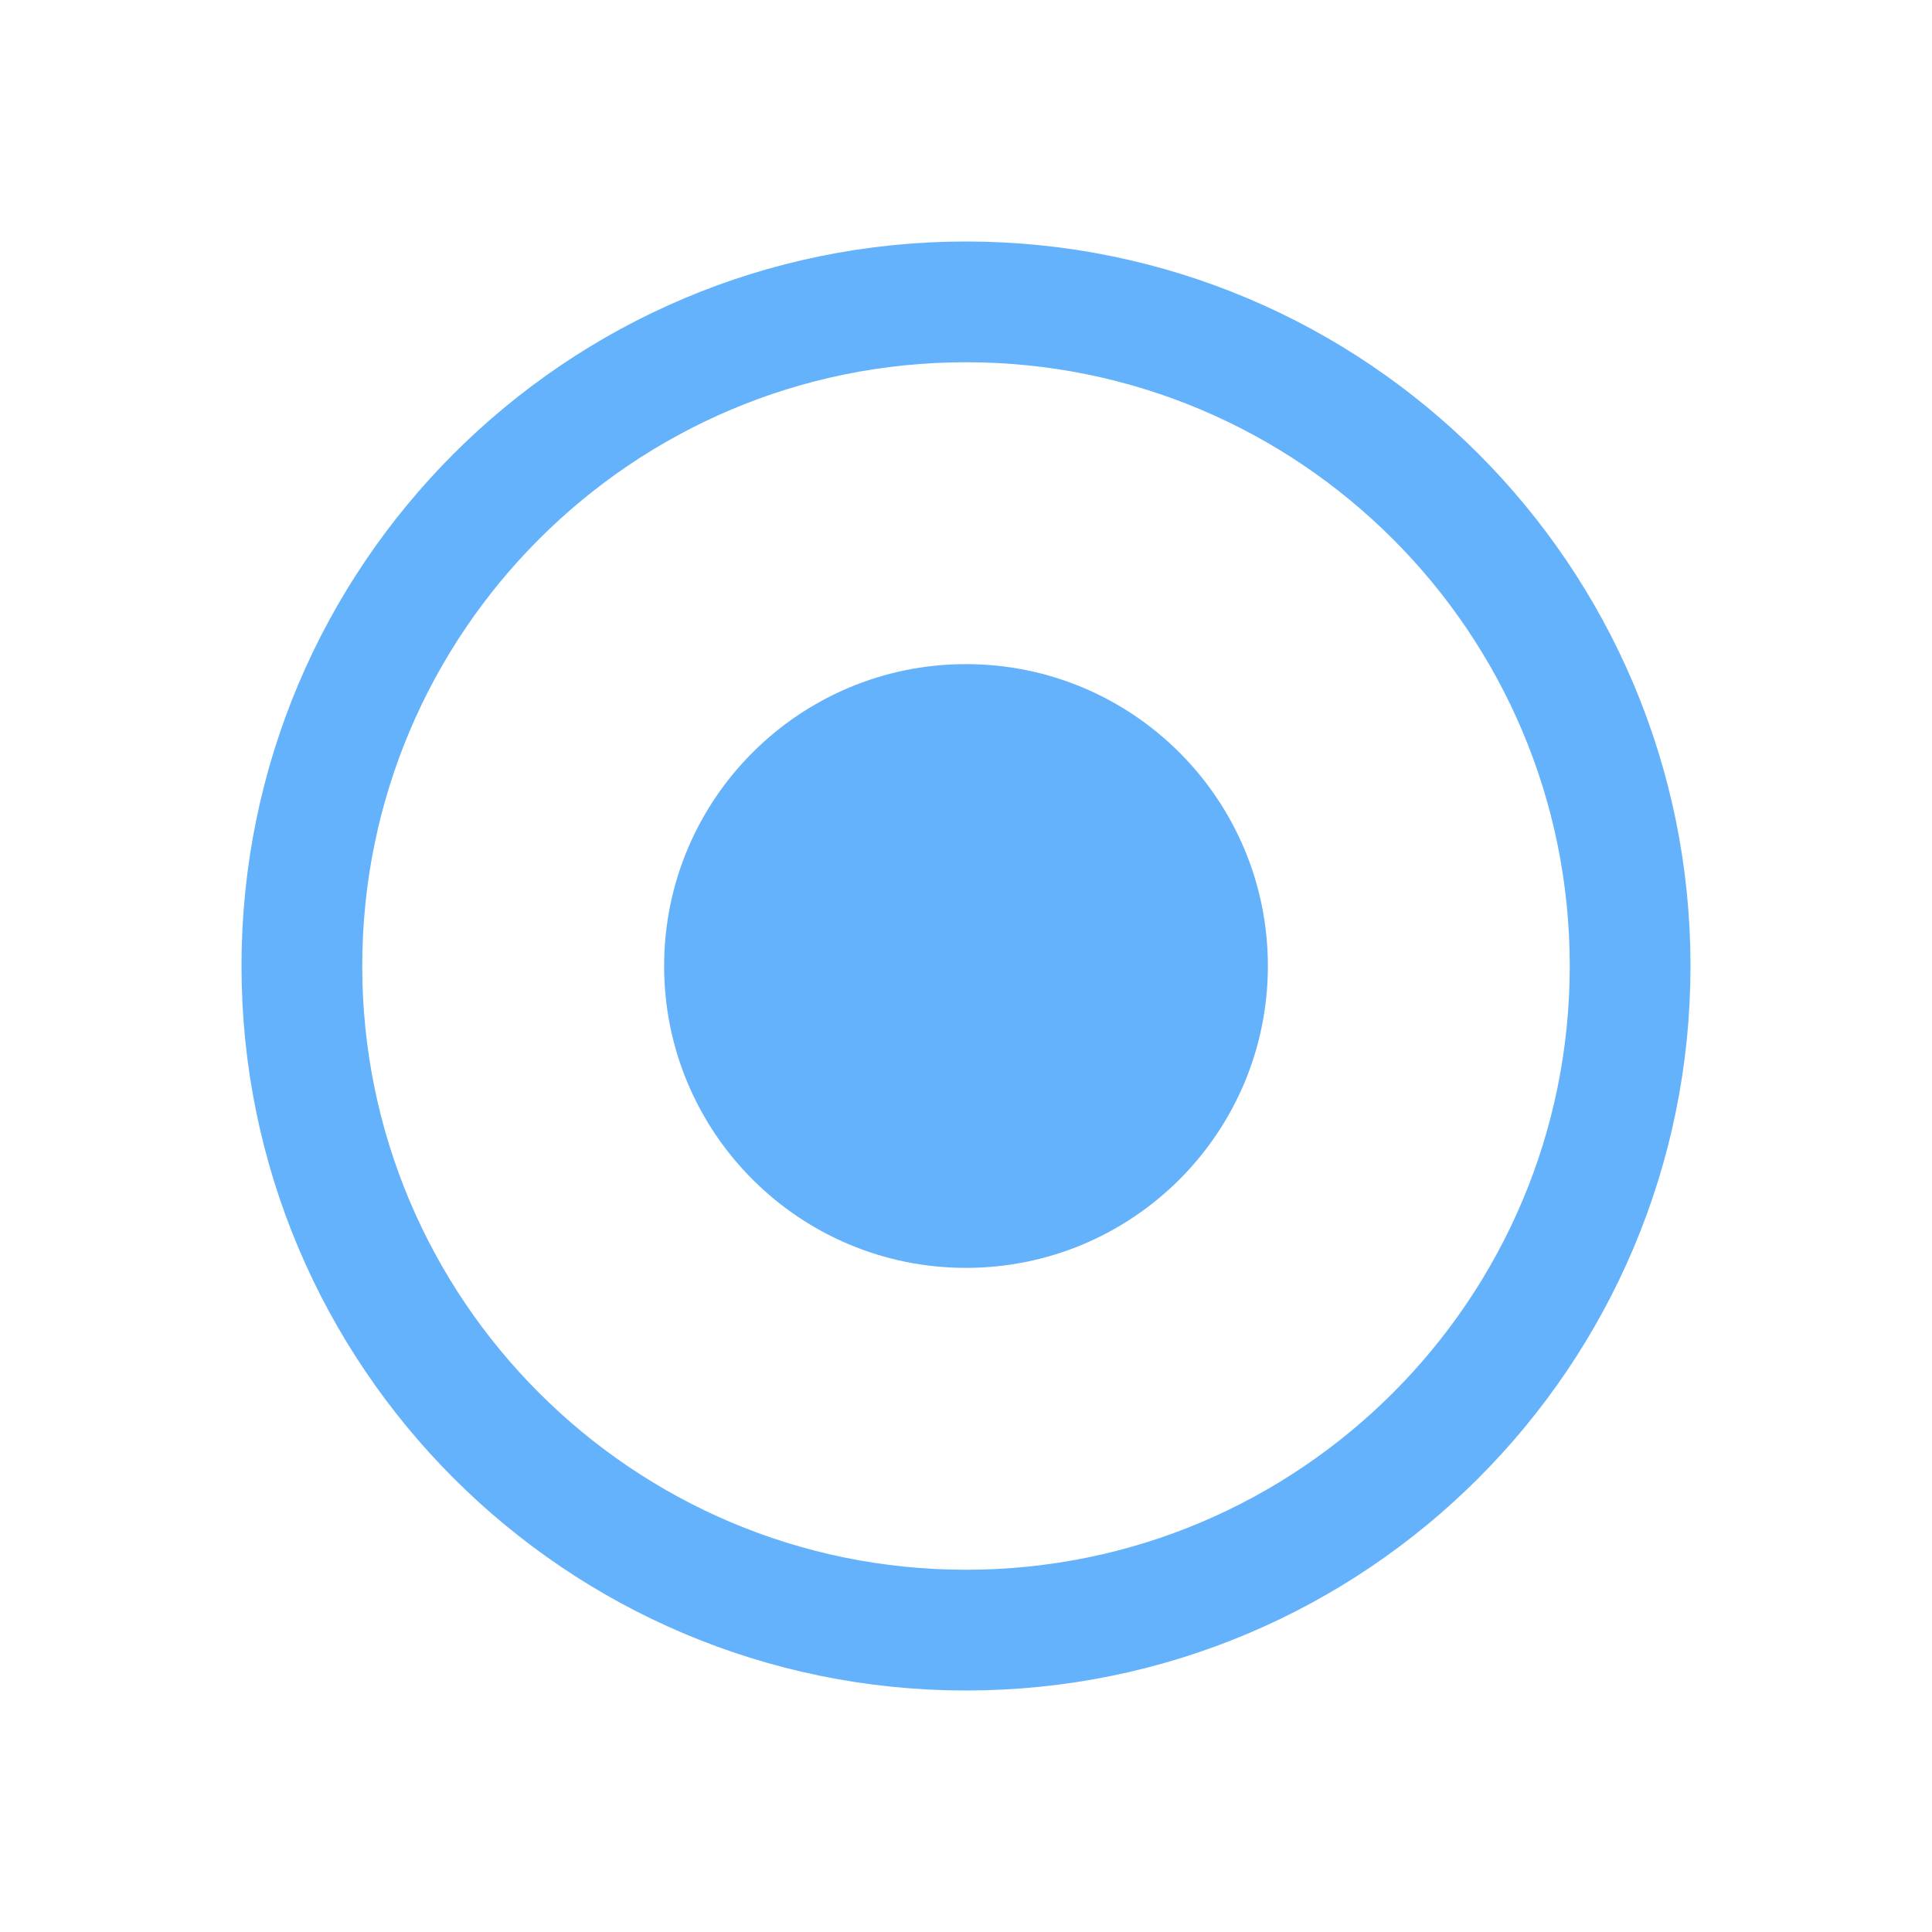
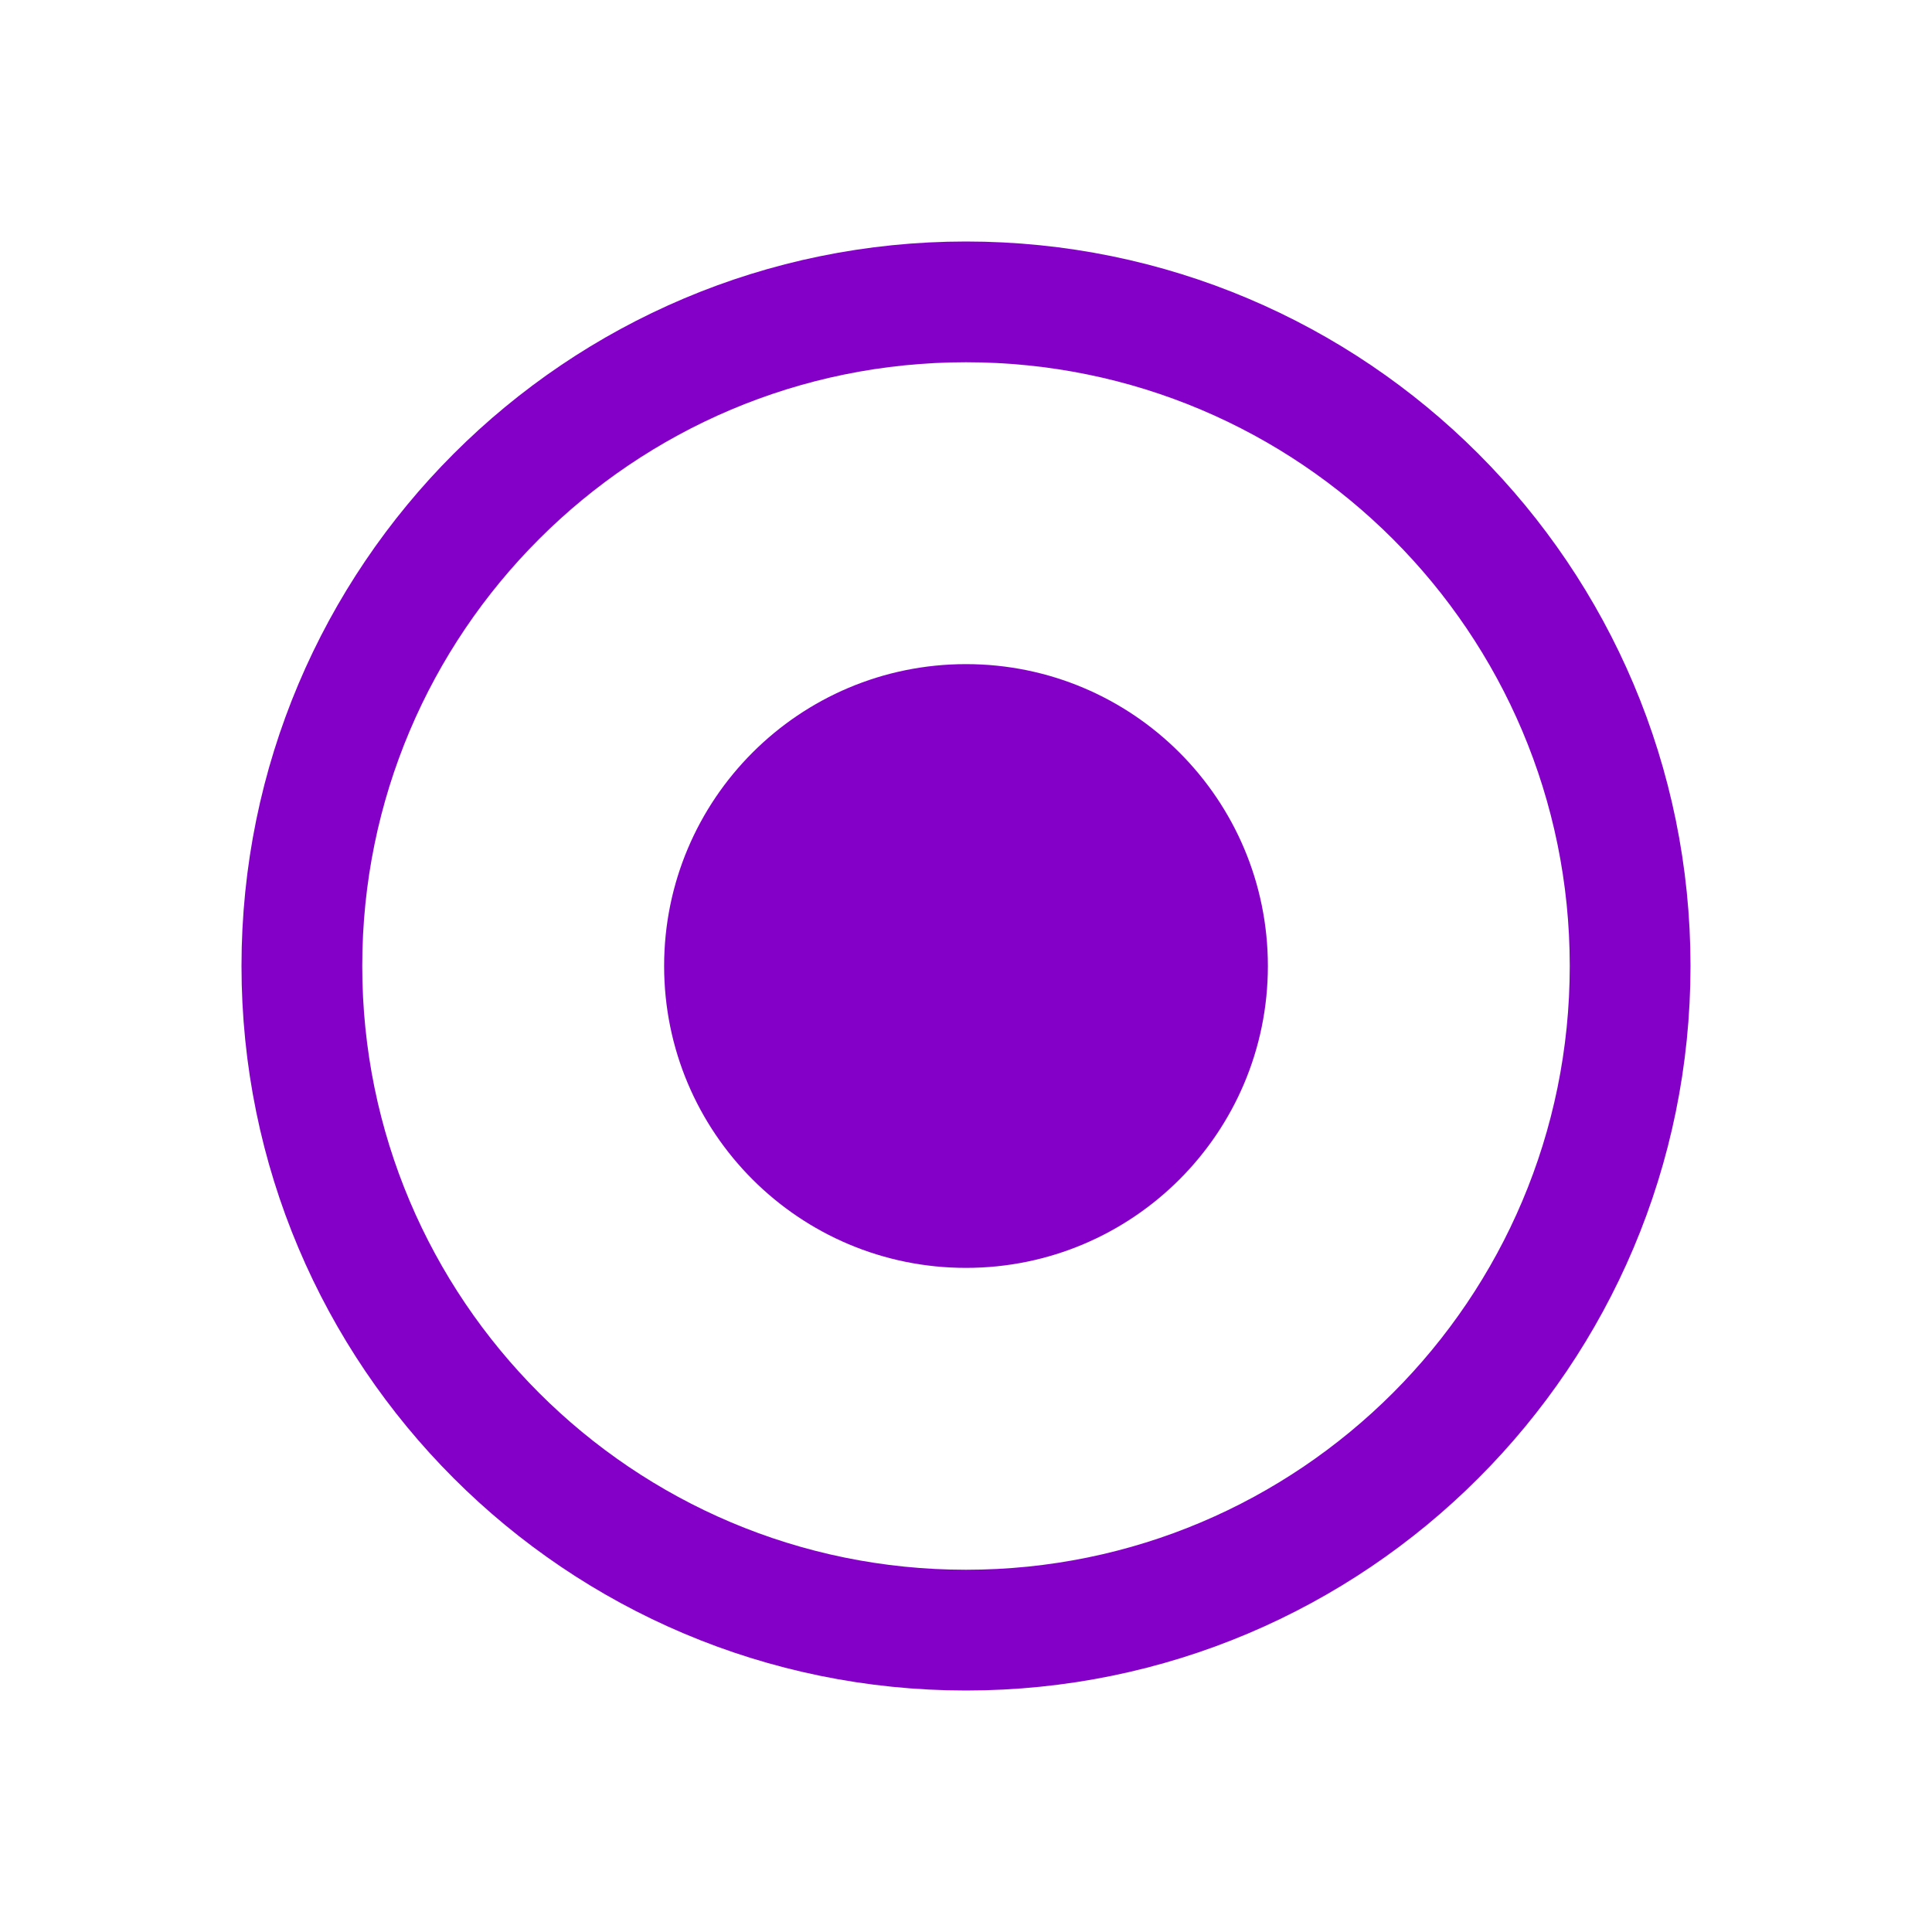
<svg xmlns="http://www.w3.org/2000/svg" width="16" height="16" viewBox="0 0 16 16" fill="none">
-   <circle cx="8" cy="8" r="5.5" stroke="#64b2fc" stroke-width="1" />
-   <circle cx="8" cy="8" r="2.5" fill="#64b2fc" />
+   <circle cx="8" cy="8" r="5.5" stroke="#8400C9FF" stroke-width="1" />
+   <circle cx="8" cy="8" r="2.5" fill="#8400C9FF" />
</svg>
